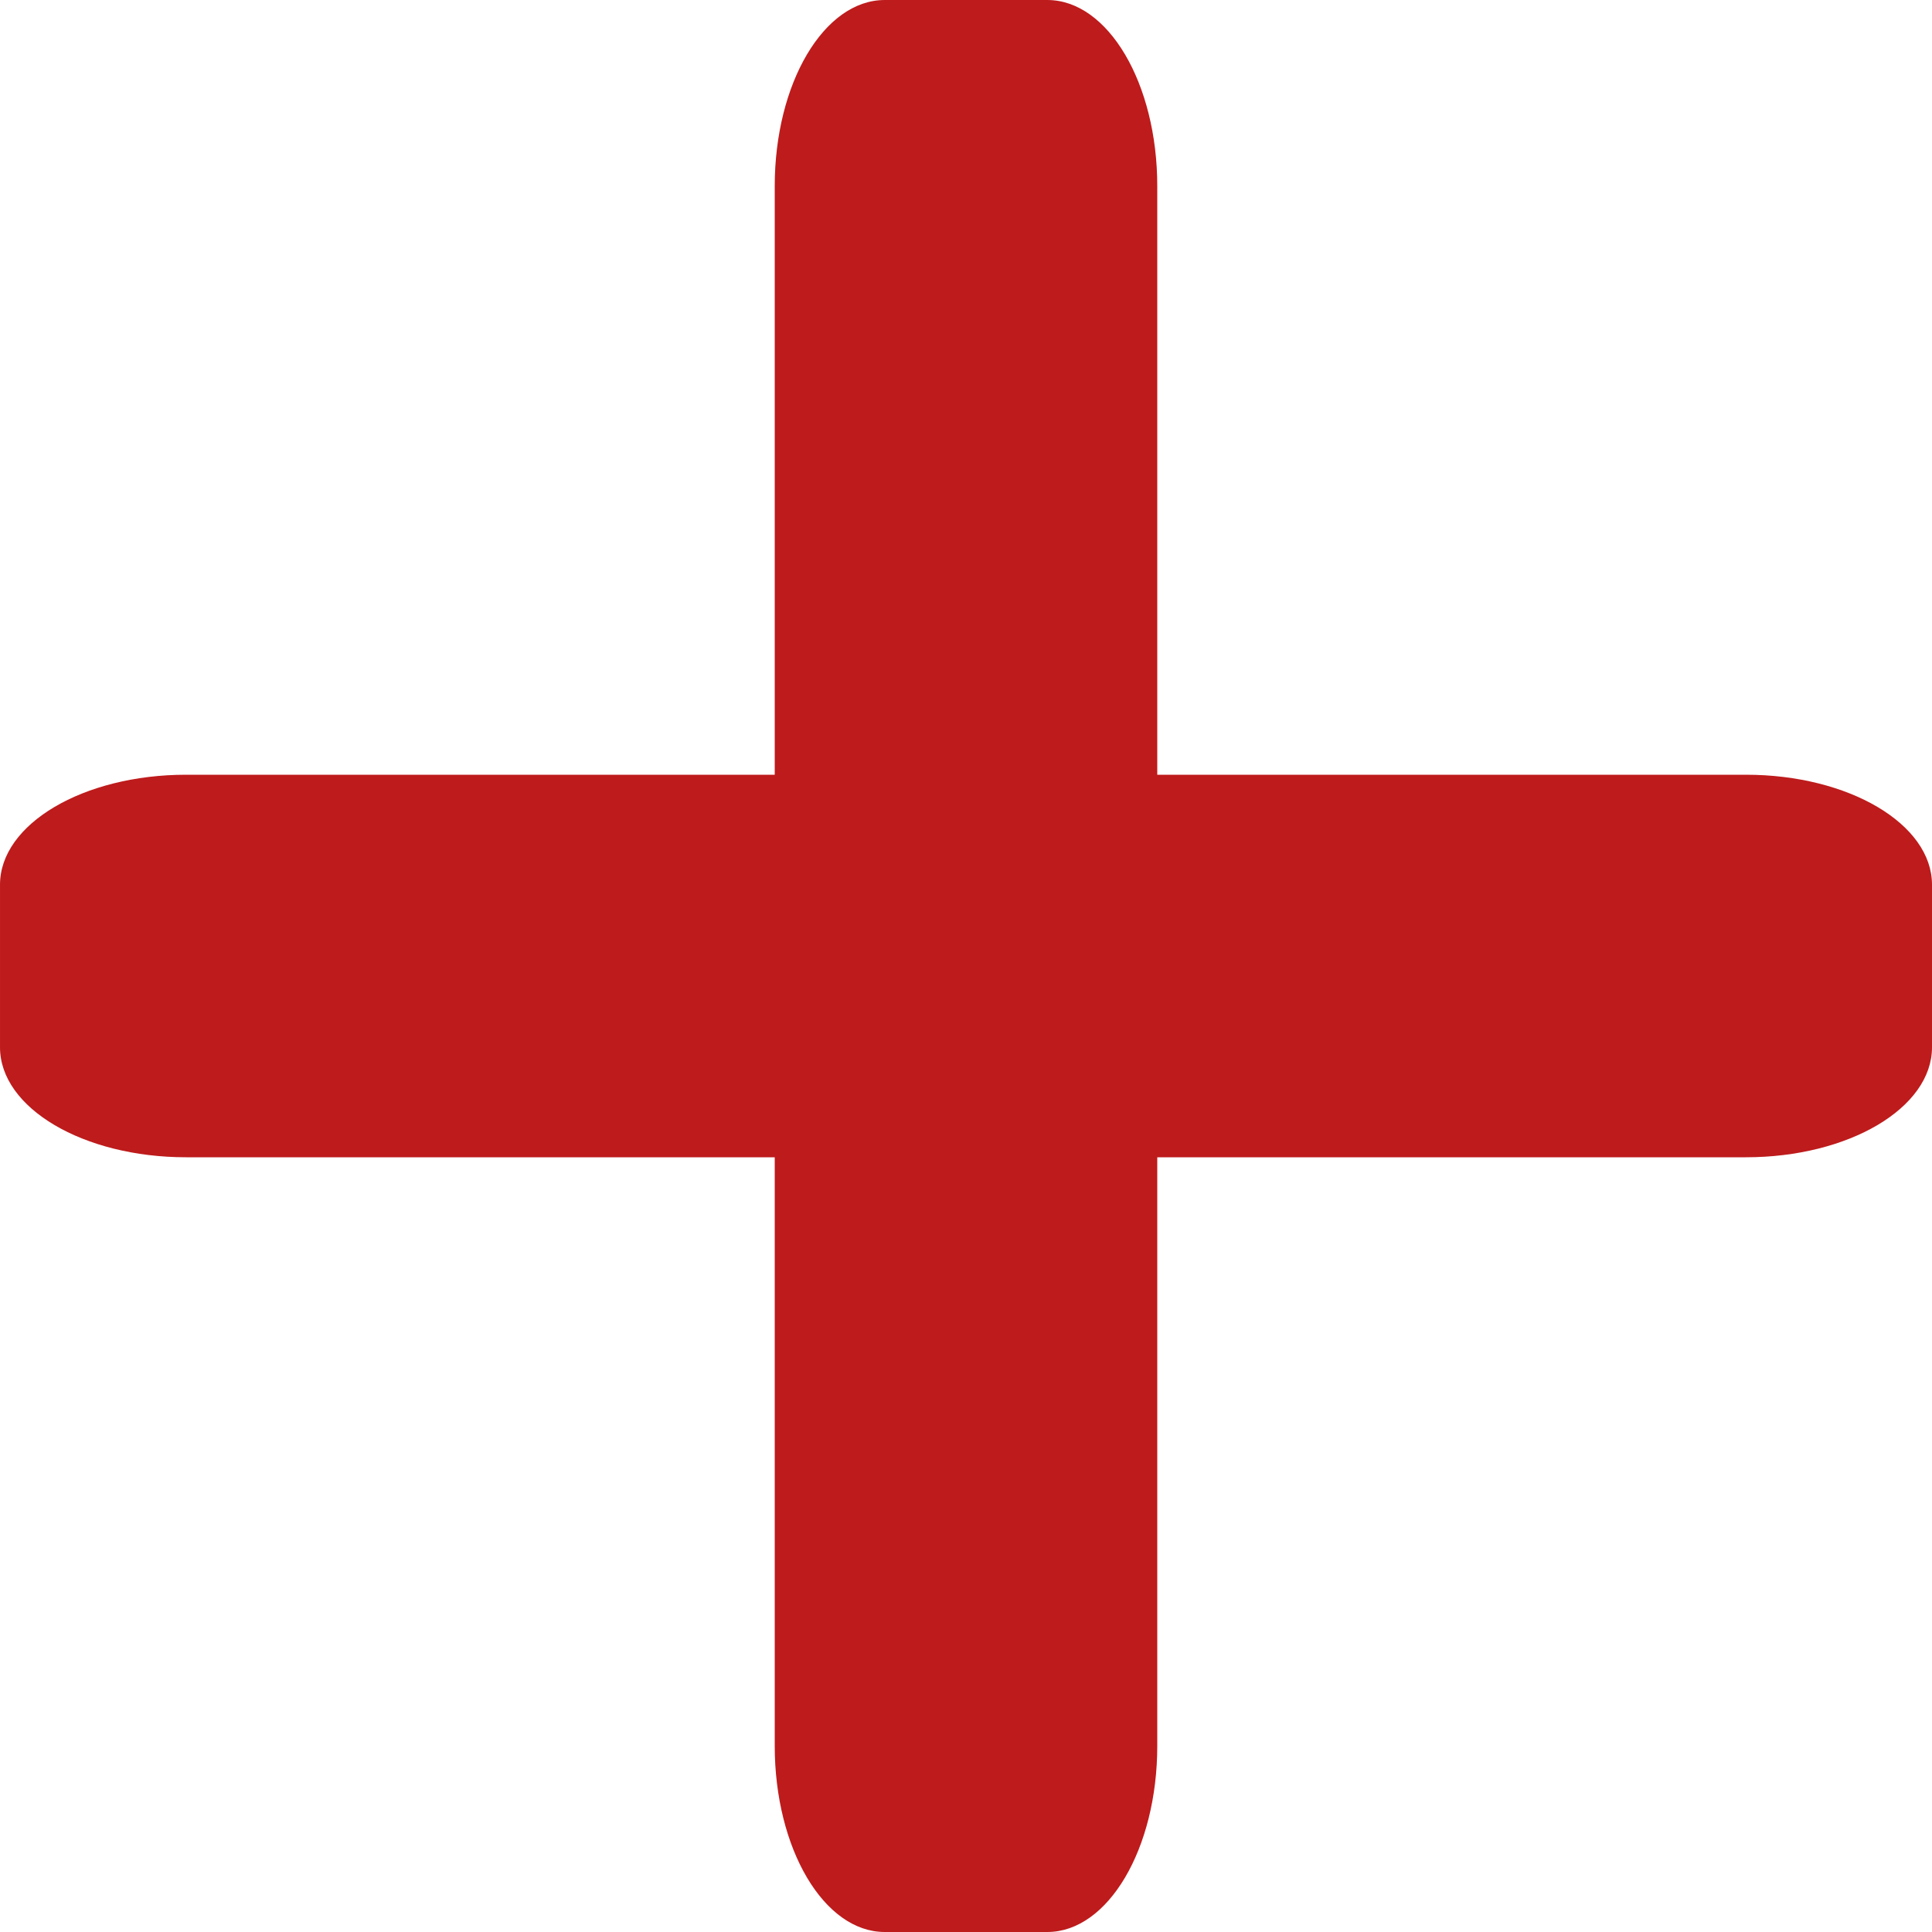
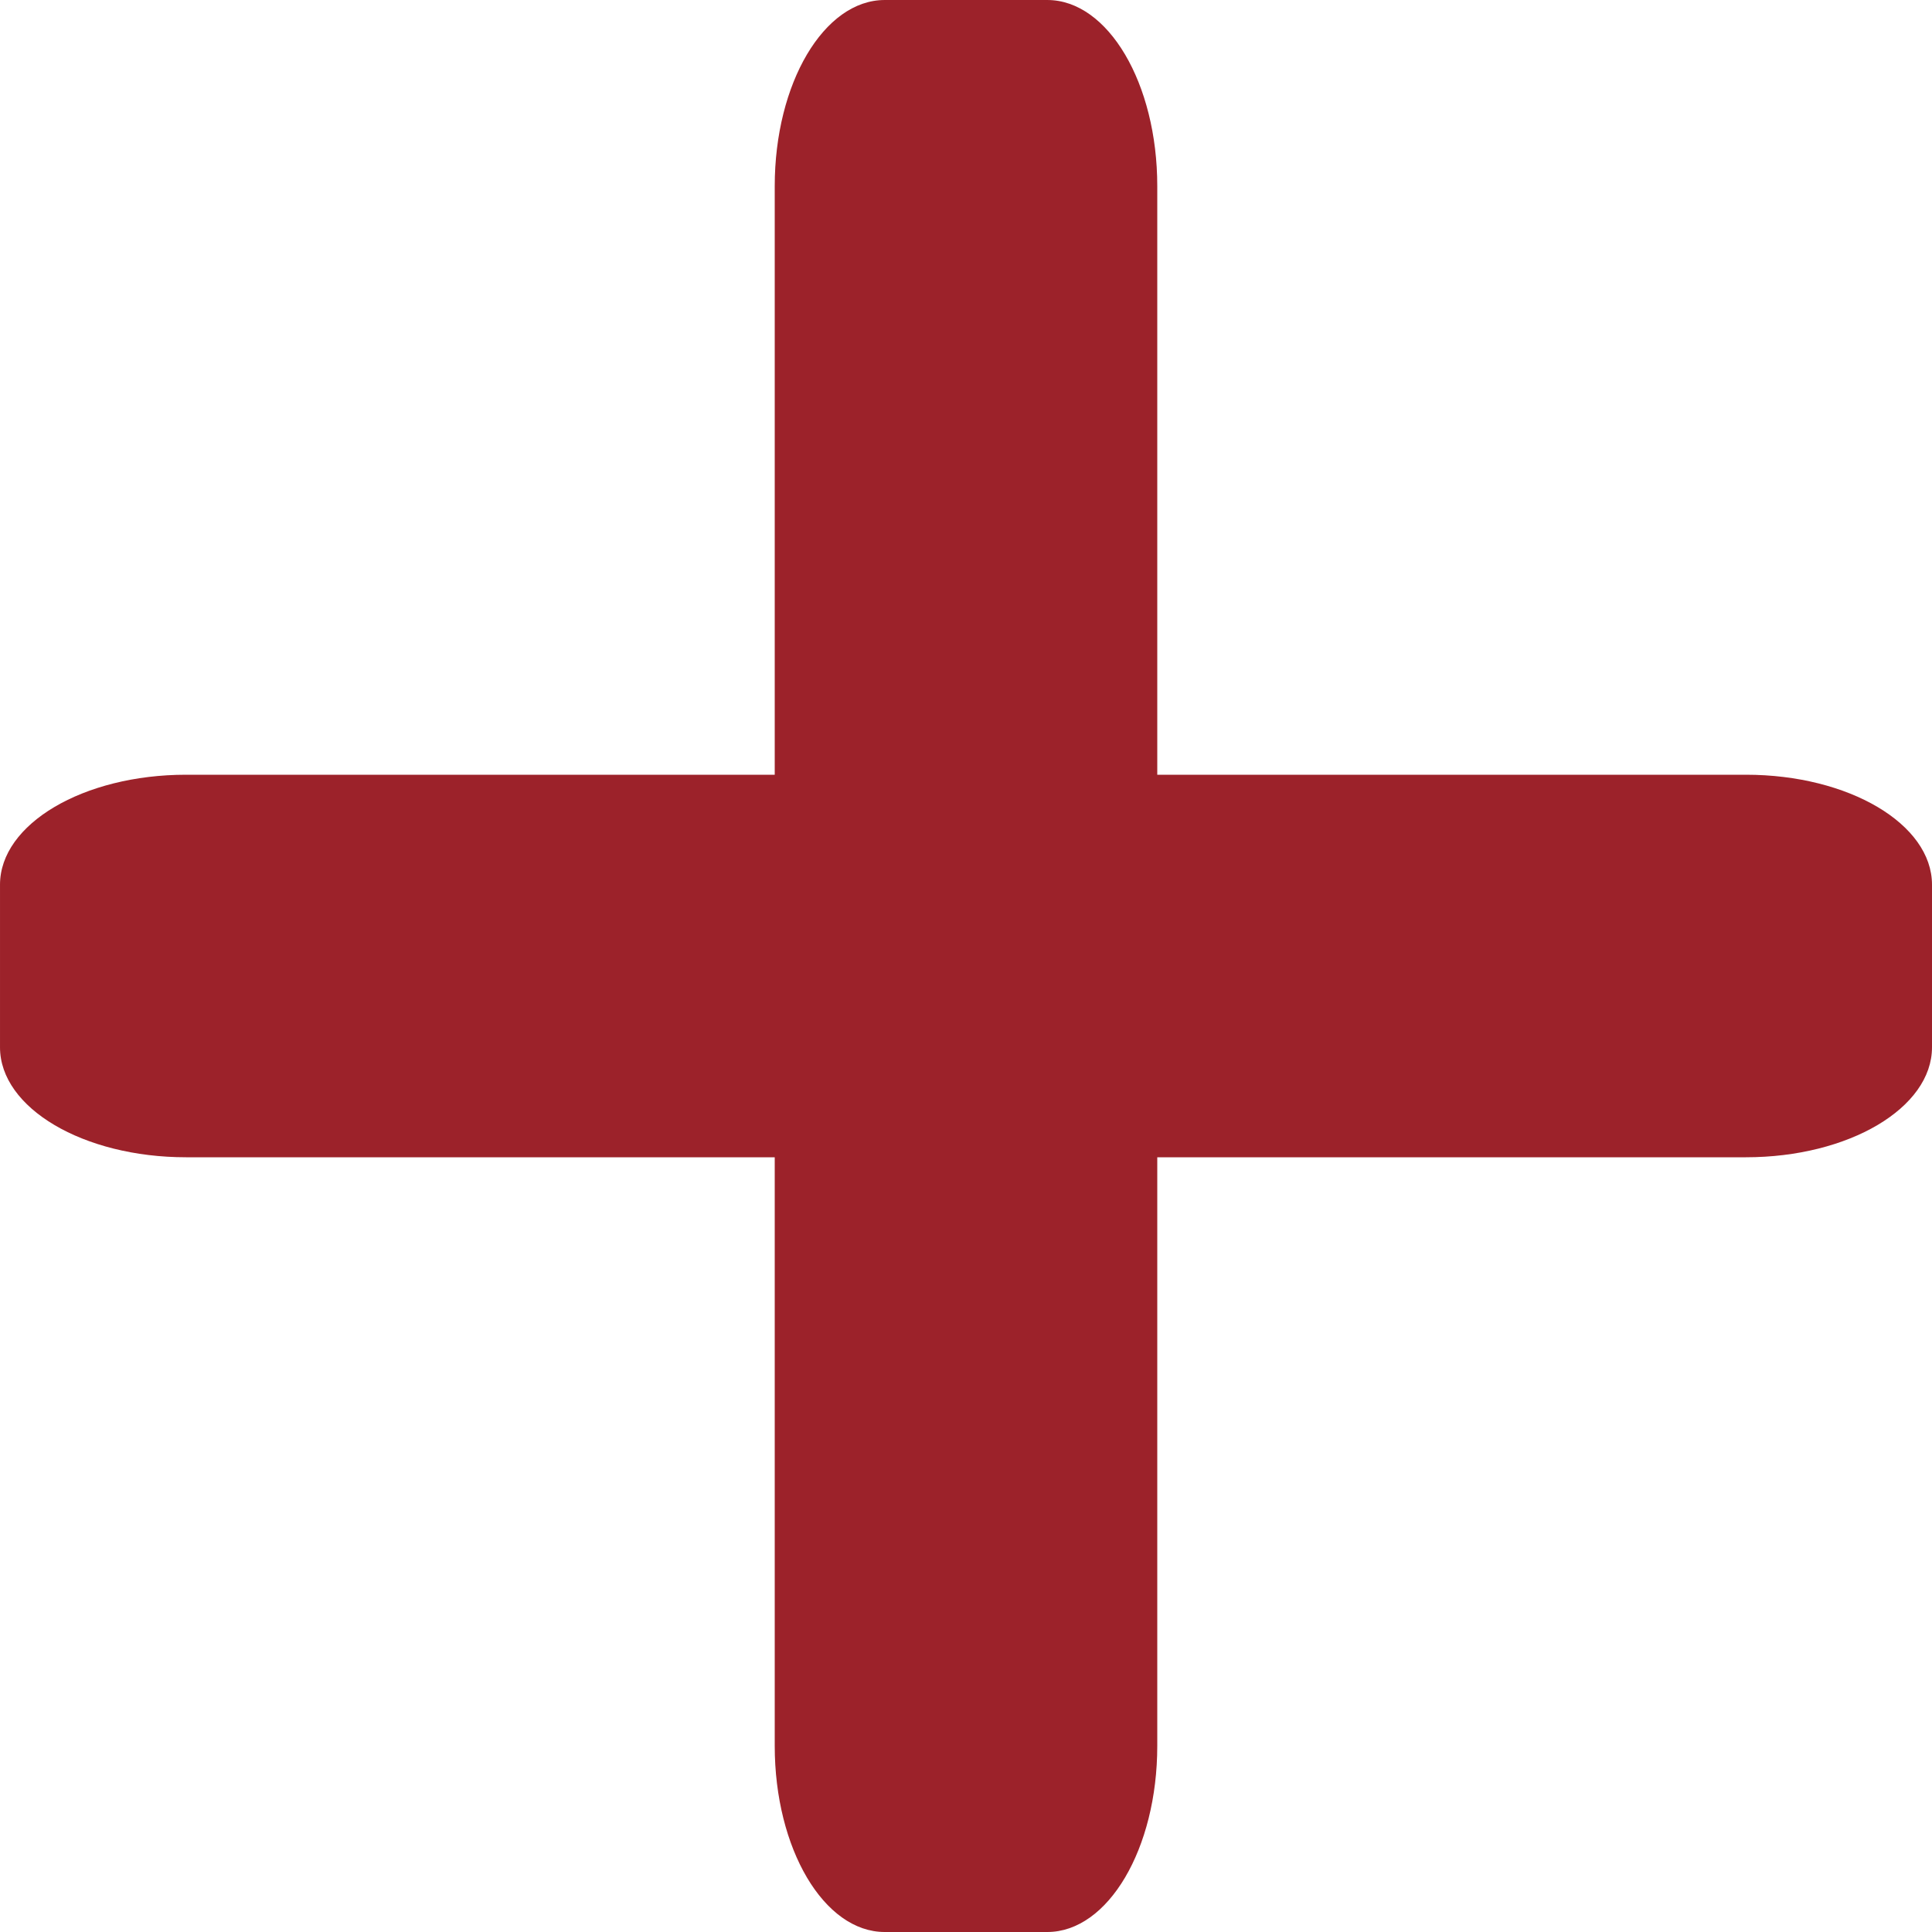
<svg xmlns="http://www.w3.org/2000/svg" version="1.0" id="Calque_1" x="0px" y="0px" viewBox="0 0 4000 4000" style="enable-background:new 0 0 4000 4000;" xml:space="preserve">
  <g id="Reduire">
-     <path style="fill:#be1b1c;" d="M0.01,2168.32v-336.64C0.01,1705.93,172.5,1604,385.27,1604h3229.47   c212.78,0,385.26,101.94,385.26,227.68v336.64c0,125.75-172.49,227.68-385.26,227.68H385.27C172.5,2396,0.01,2294.06,0.01,2168.32z   " />
+     <path style="fill:#9c222a;" d="M0.01,2168.32v-336.64C0.01,1705.93,172.5,1604,385.27,1604h3229.47   c212.78,0,385.26,101.94,385.26,227.68v336.64c0,125.75-172.49,227.68-385.26,227.68H385.27C172.5,2396,0.01,2294.06,0.01,2168.32z   " />
  </g>
  <g id="Reduire_00000057115158801889038120000001121864820375683773_">
-     <path style="fill:#be1b1c;" d="M1831.68,0.01h336.64C2294.07,0.01,2396,172.5,2396,385.27v3229.47   c0,212.78-101.94,385.26-227.68,385.26h-336.64c-125.75,0-227.68-172.49-227.68-385.26V385.27   C1604,172.5,1705.94,0.01,1831.68,0.01z" />
+     <path style="fill:#9c222a;" d="M1831.68,0.01h336.64C2294.07,0.01,2396,172.5,2396,385.27v3229.47   c0,212.78-101.94,385.26-227.68,385.26h-336.64c-125.75,0-227.68-172.49-227.68-385.26V385.27   C1604,172.5,1705.94,0.01,1831.68,0.01z" />
  </g>
</svg>
